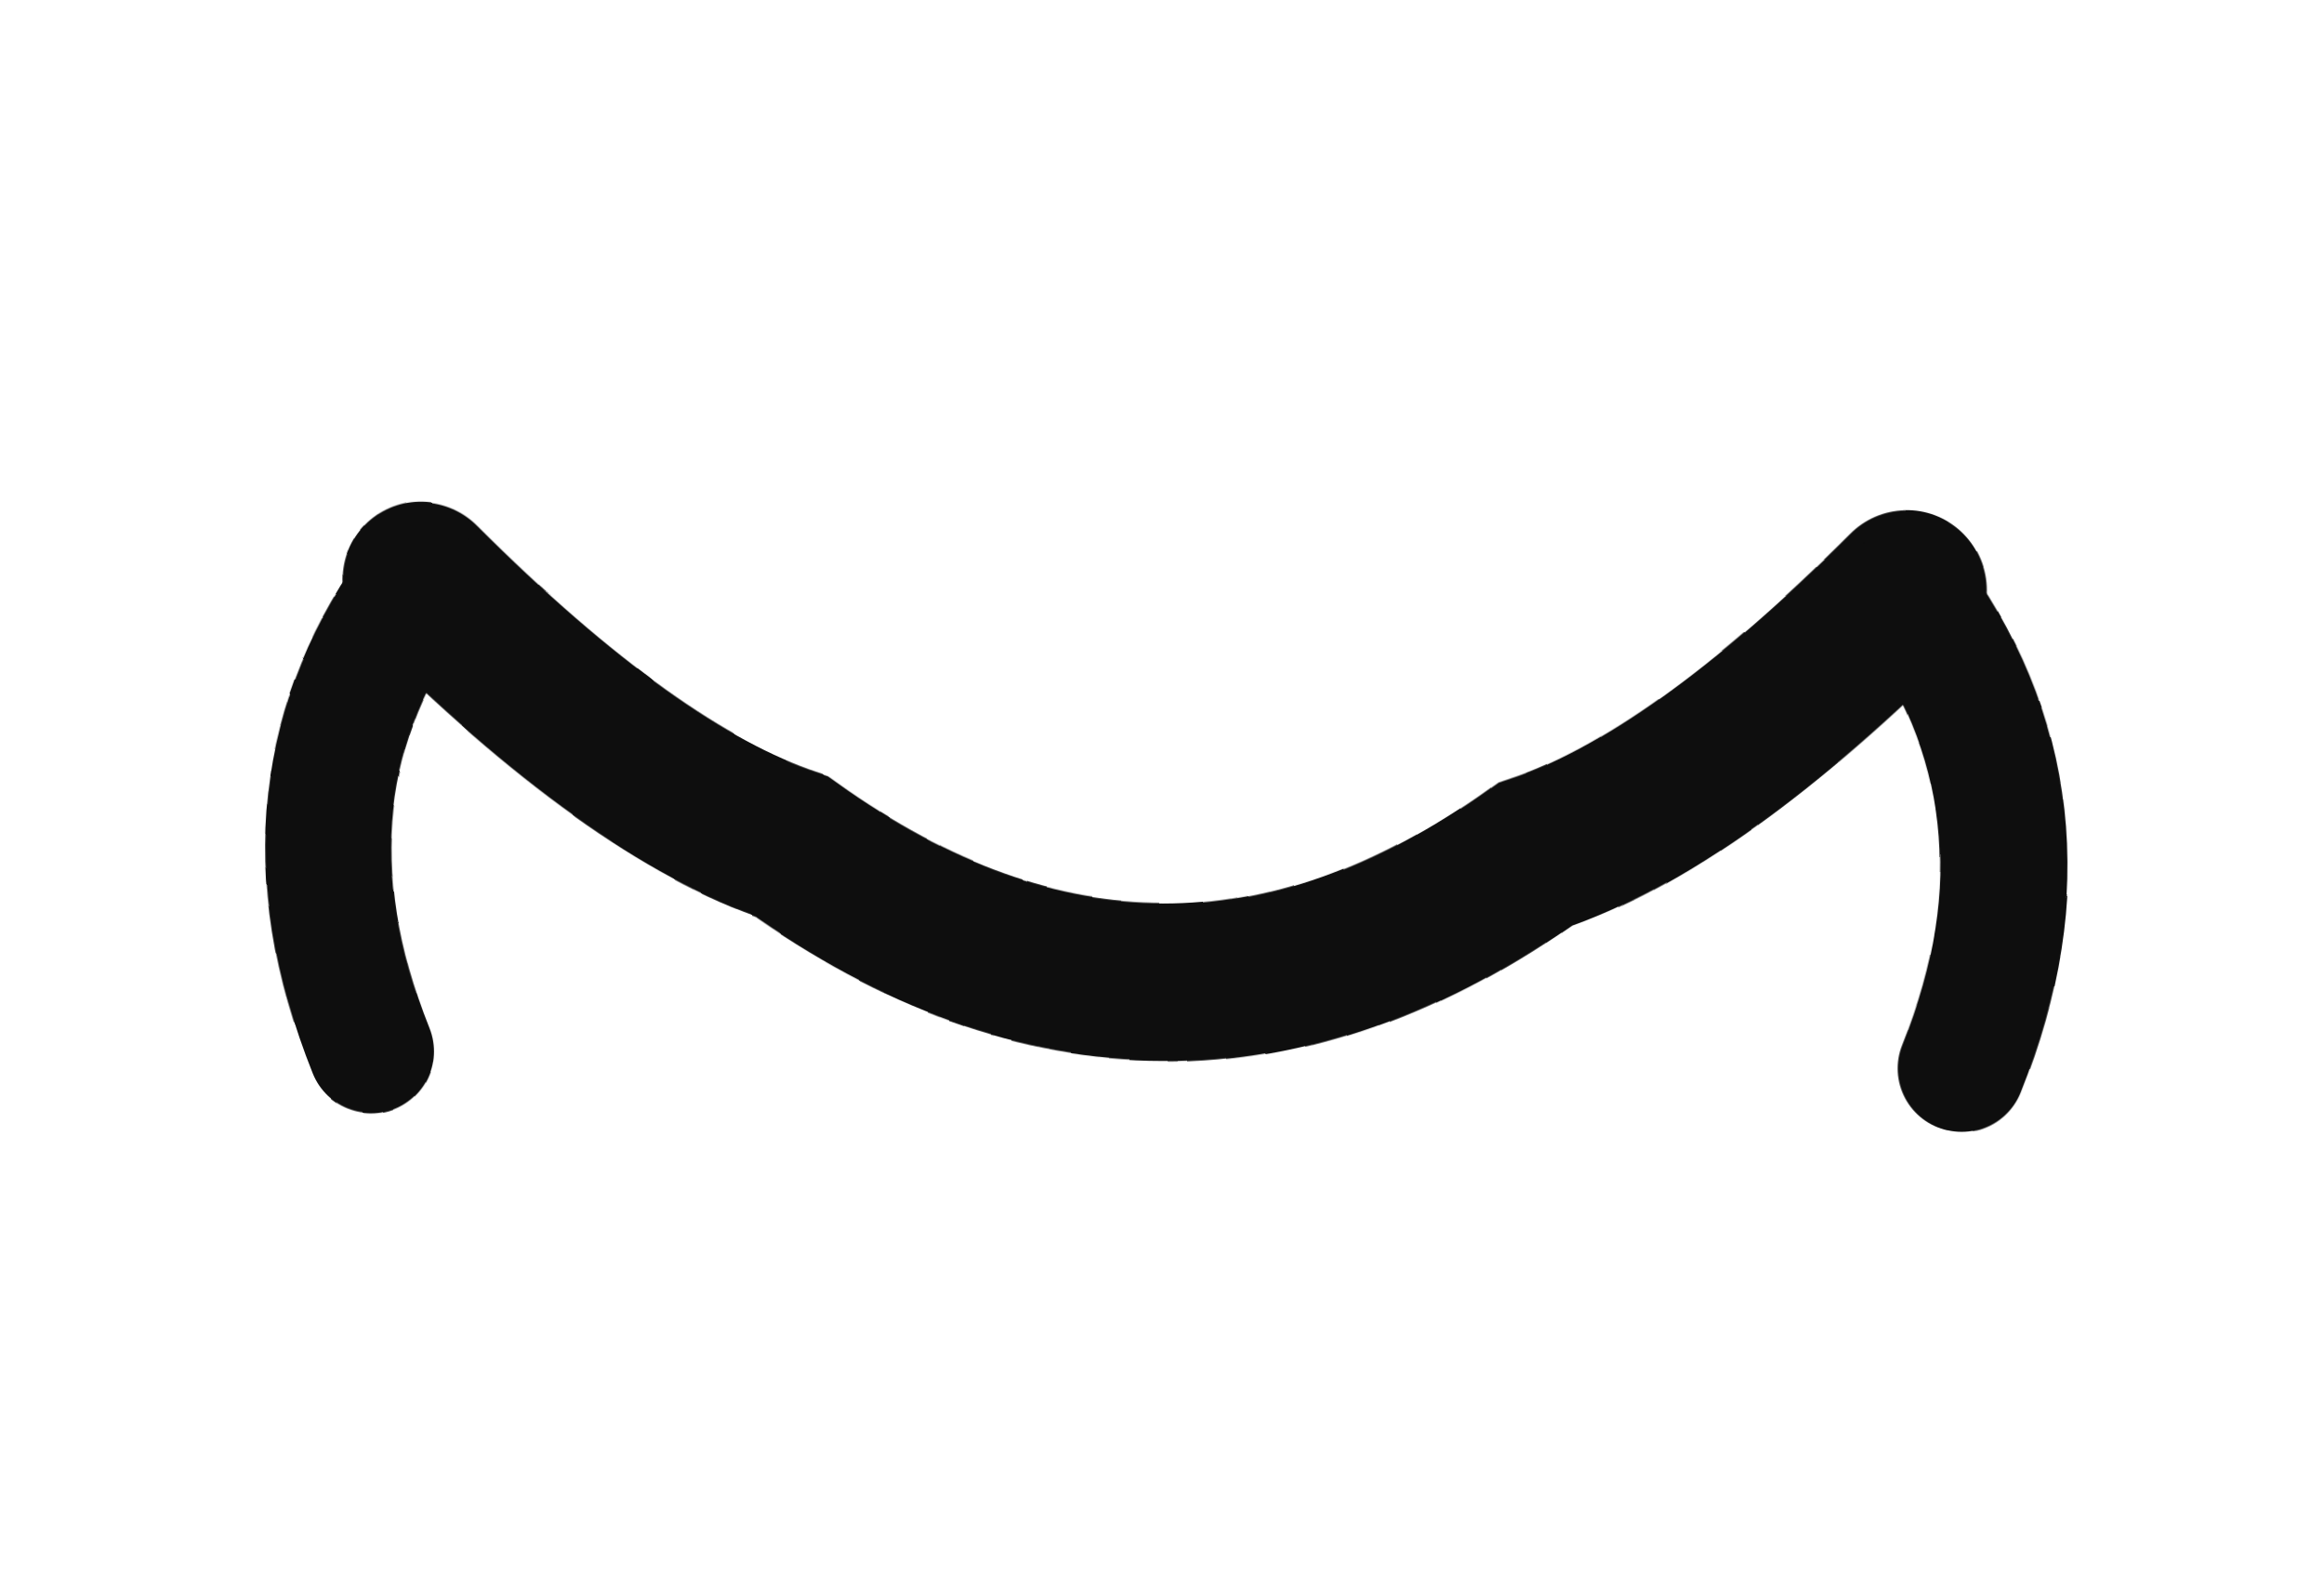
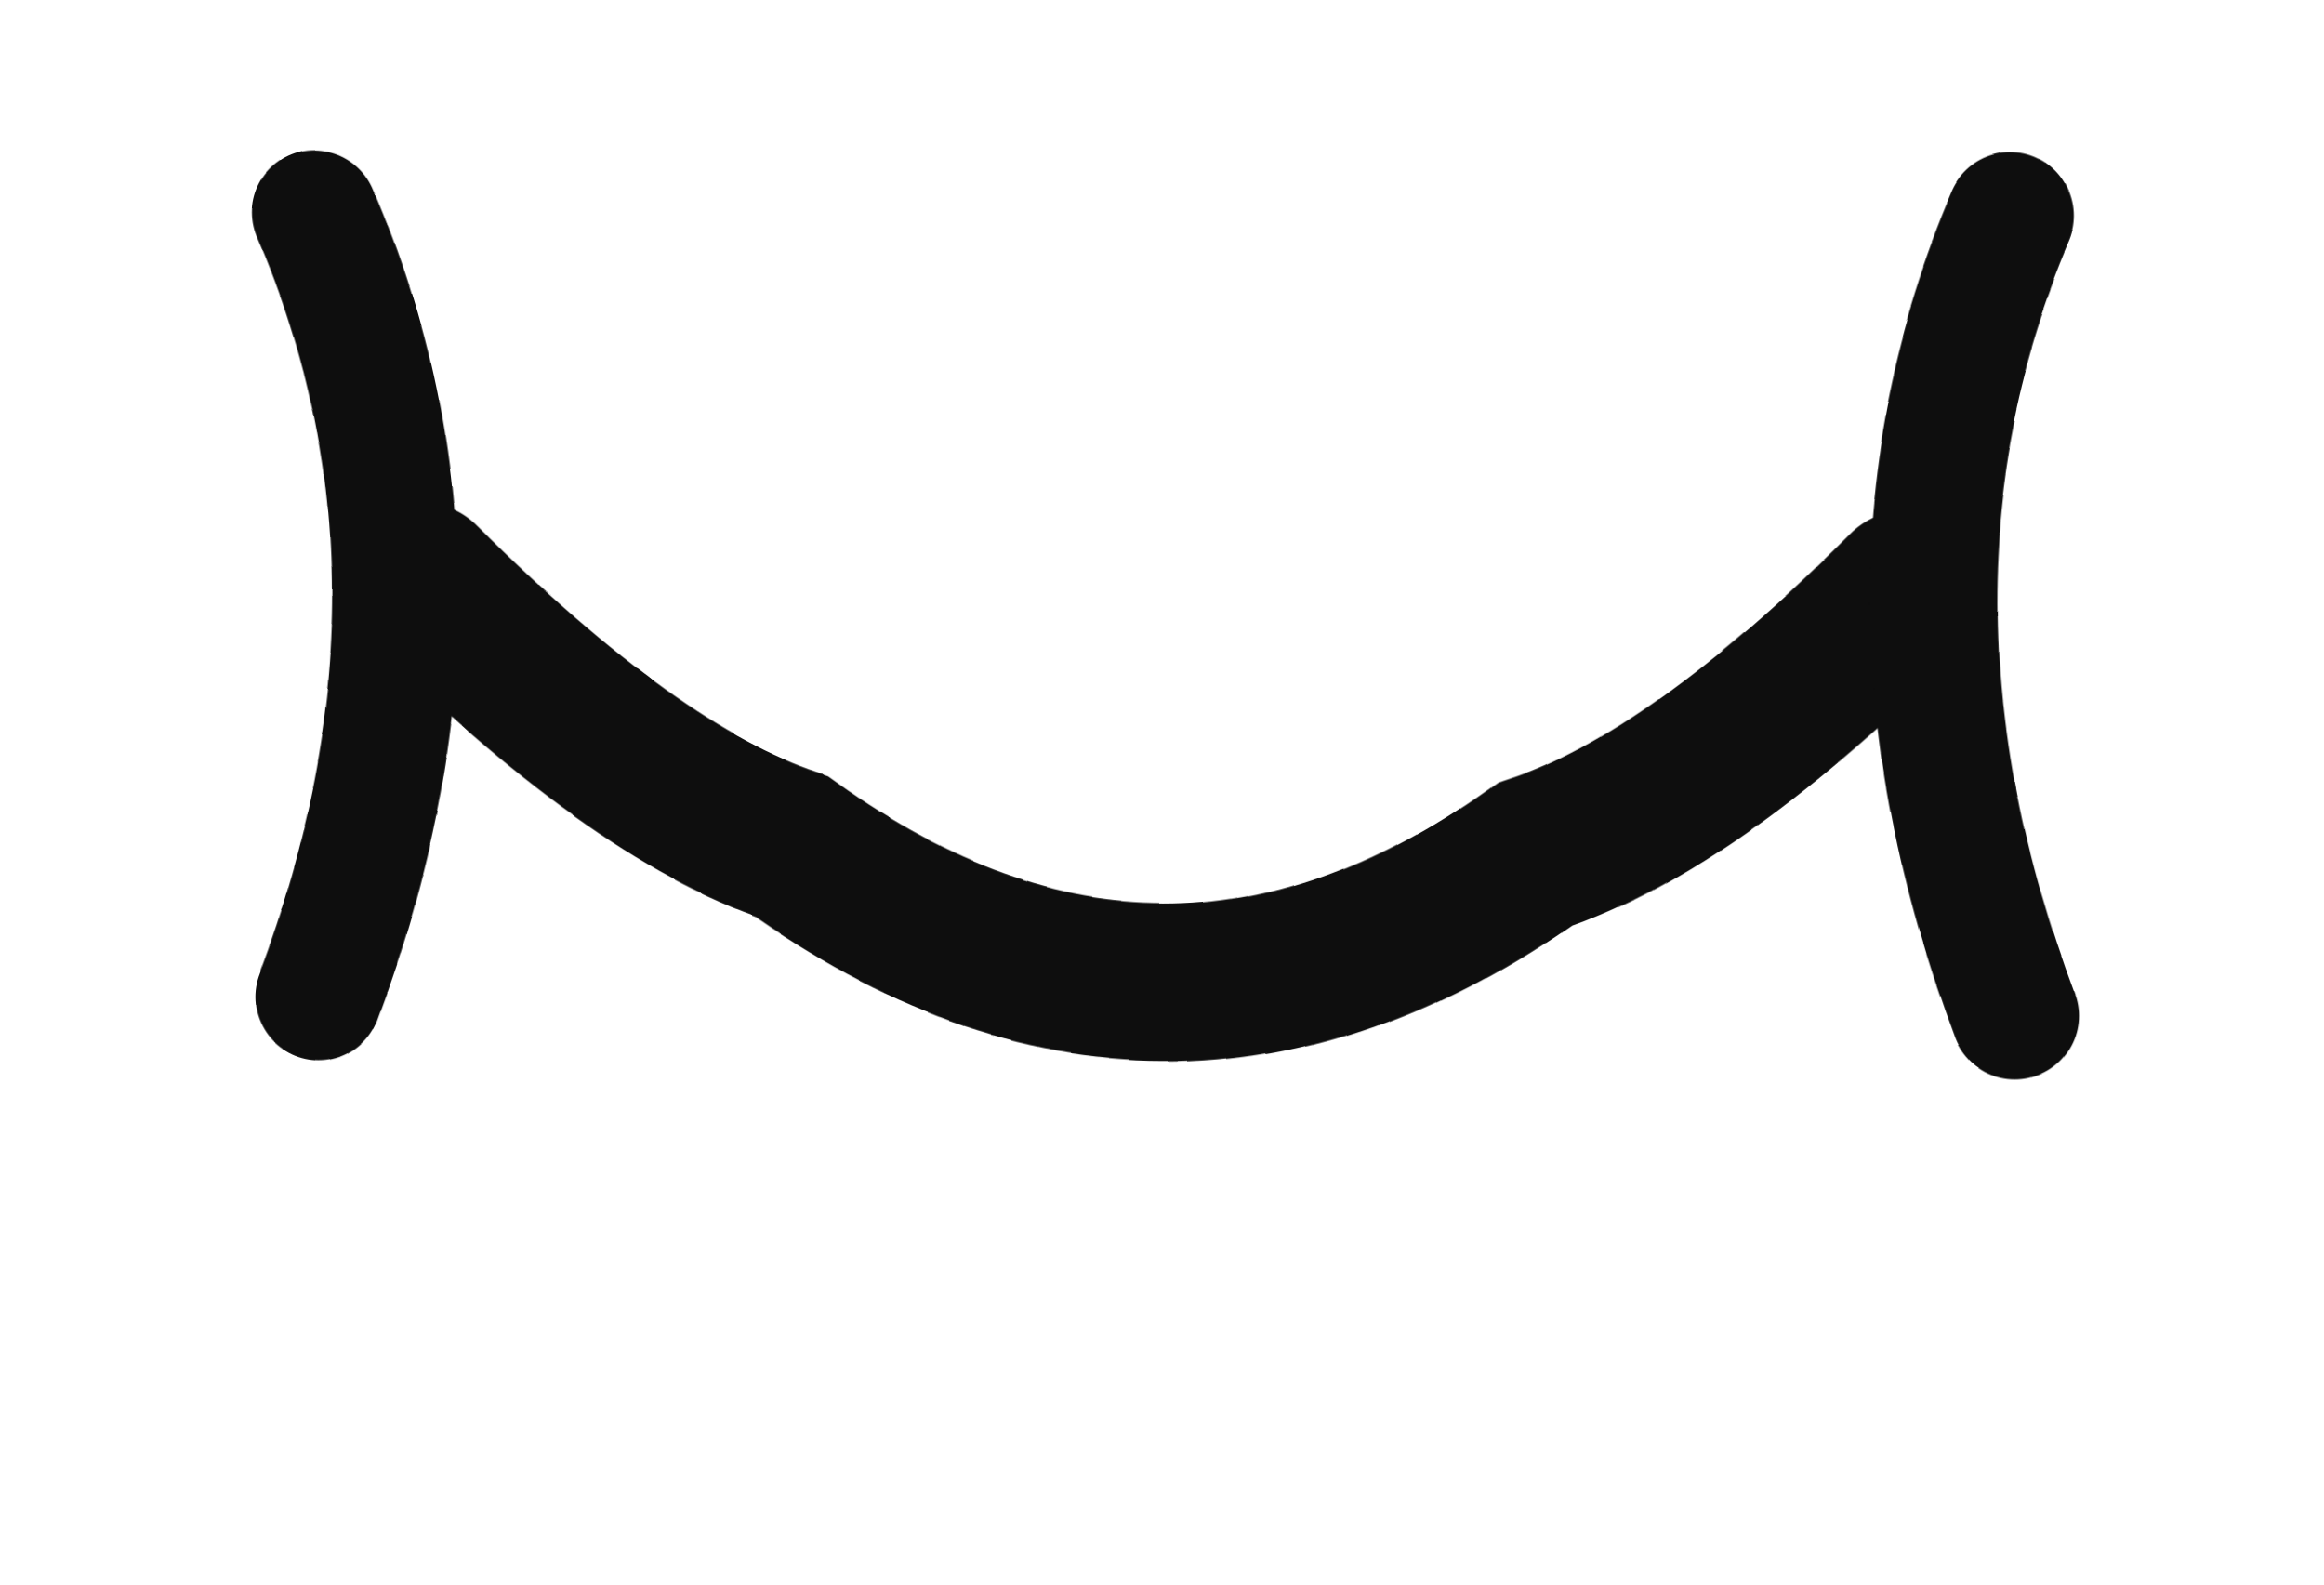
<svg xmlns="http://www.w3.org/2000/svg" viewBox="0 0 44 30" width="44" height="30">
  <defs>
    <filter id="ink" x="-30%" y="-30%" width="160%" height="160%">
      <feTurbulence type="fractalNoise" baseFrequency="0.02" numOctaves="1" seed="3" result="n" />
      <feDisplacementMap in="SourceGraphic" in2="n" scale="1.2" xChannelSelector="R" yChannelSelector="G" />
    </filter>
  </defs>
  <g filter="url(#ink)">
    <path d="M8 11 Q12 15 15 16 Q22 21 29 16 Q32 15 36 11" fill="none" stroke="#0e0e0e" stroke-width="3" stroke-linecap="round" />
-     <path d="M8 11 Q5 15 7 20" fill="none" stroke="#0e0e0e" stroke-width="2.4" stroke-linecap="round" />
-     <path d="M36 11 Q39 15 37 20" fill="none" stroke="#0e0e0e" stroke-width="2.4" stroke-linecap="round" />
+     <path d="M6 4 Q9 11 6 19" fill="none" stroke="#0e0e0e" stroke-width="2.4" stroke-linecap="round" />
+     <path d="M38 4 Q35 11 38 19" fill="none" stroke="#0e0e0e" stroke-width="2.4" stroke-linecap="round" />
  </g>
</svg>
